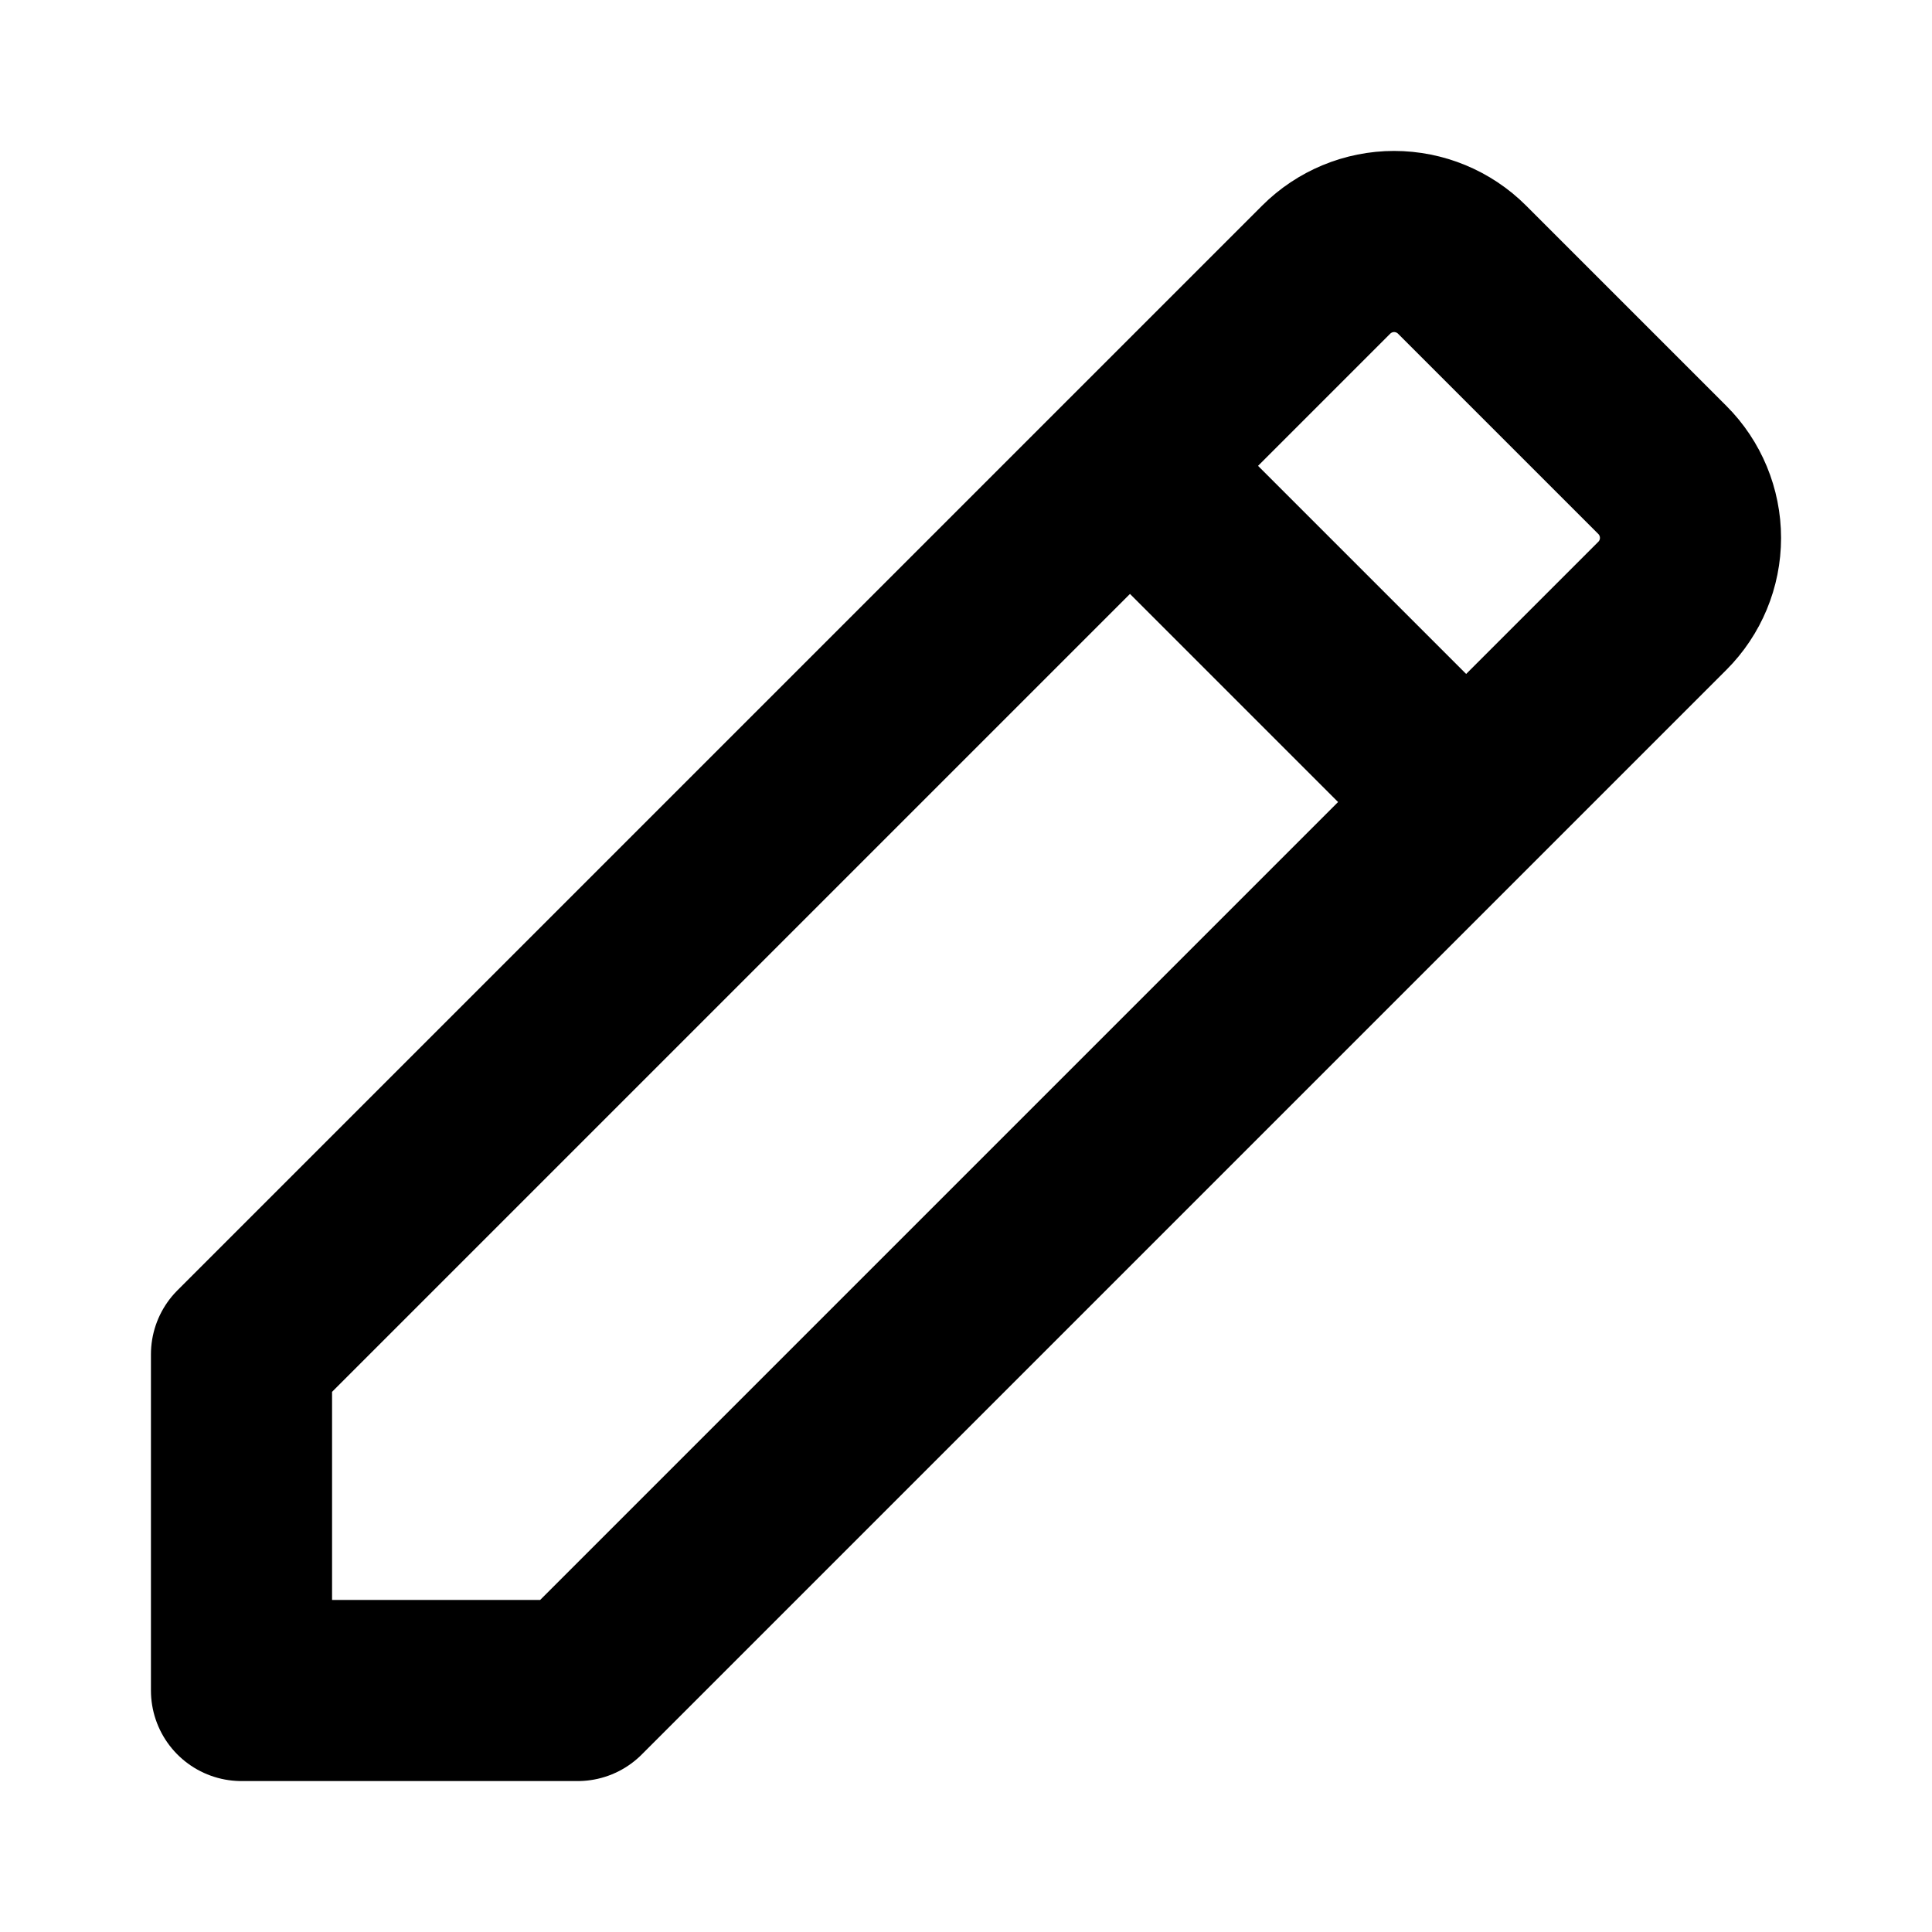
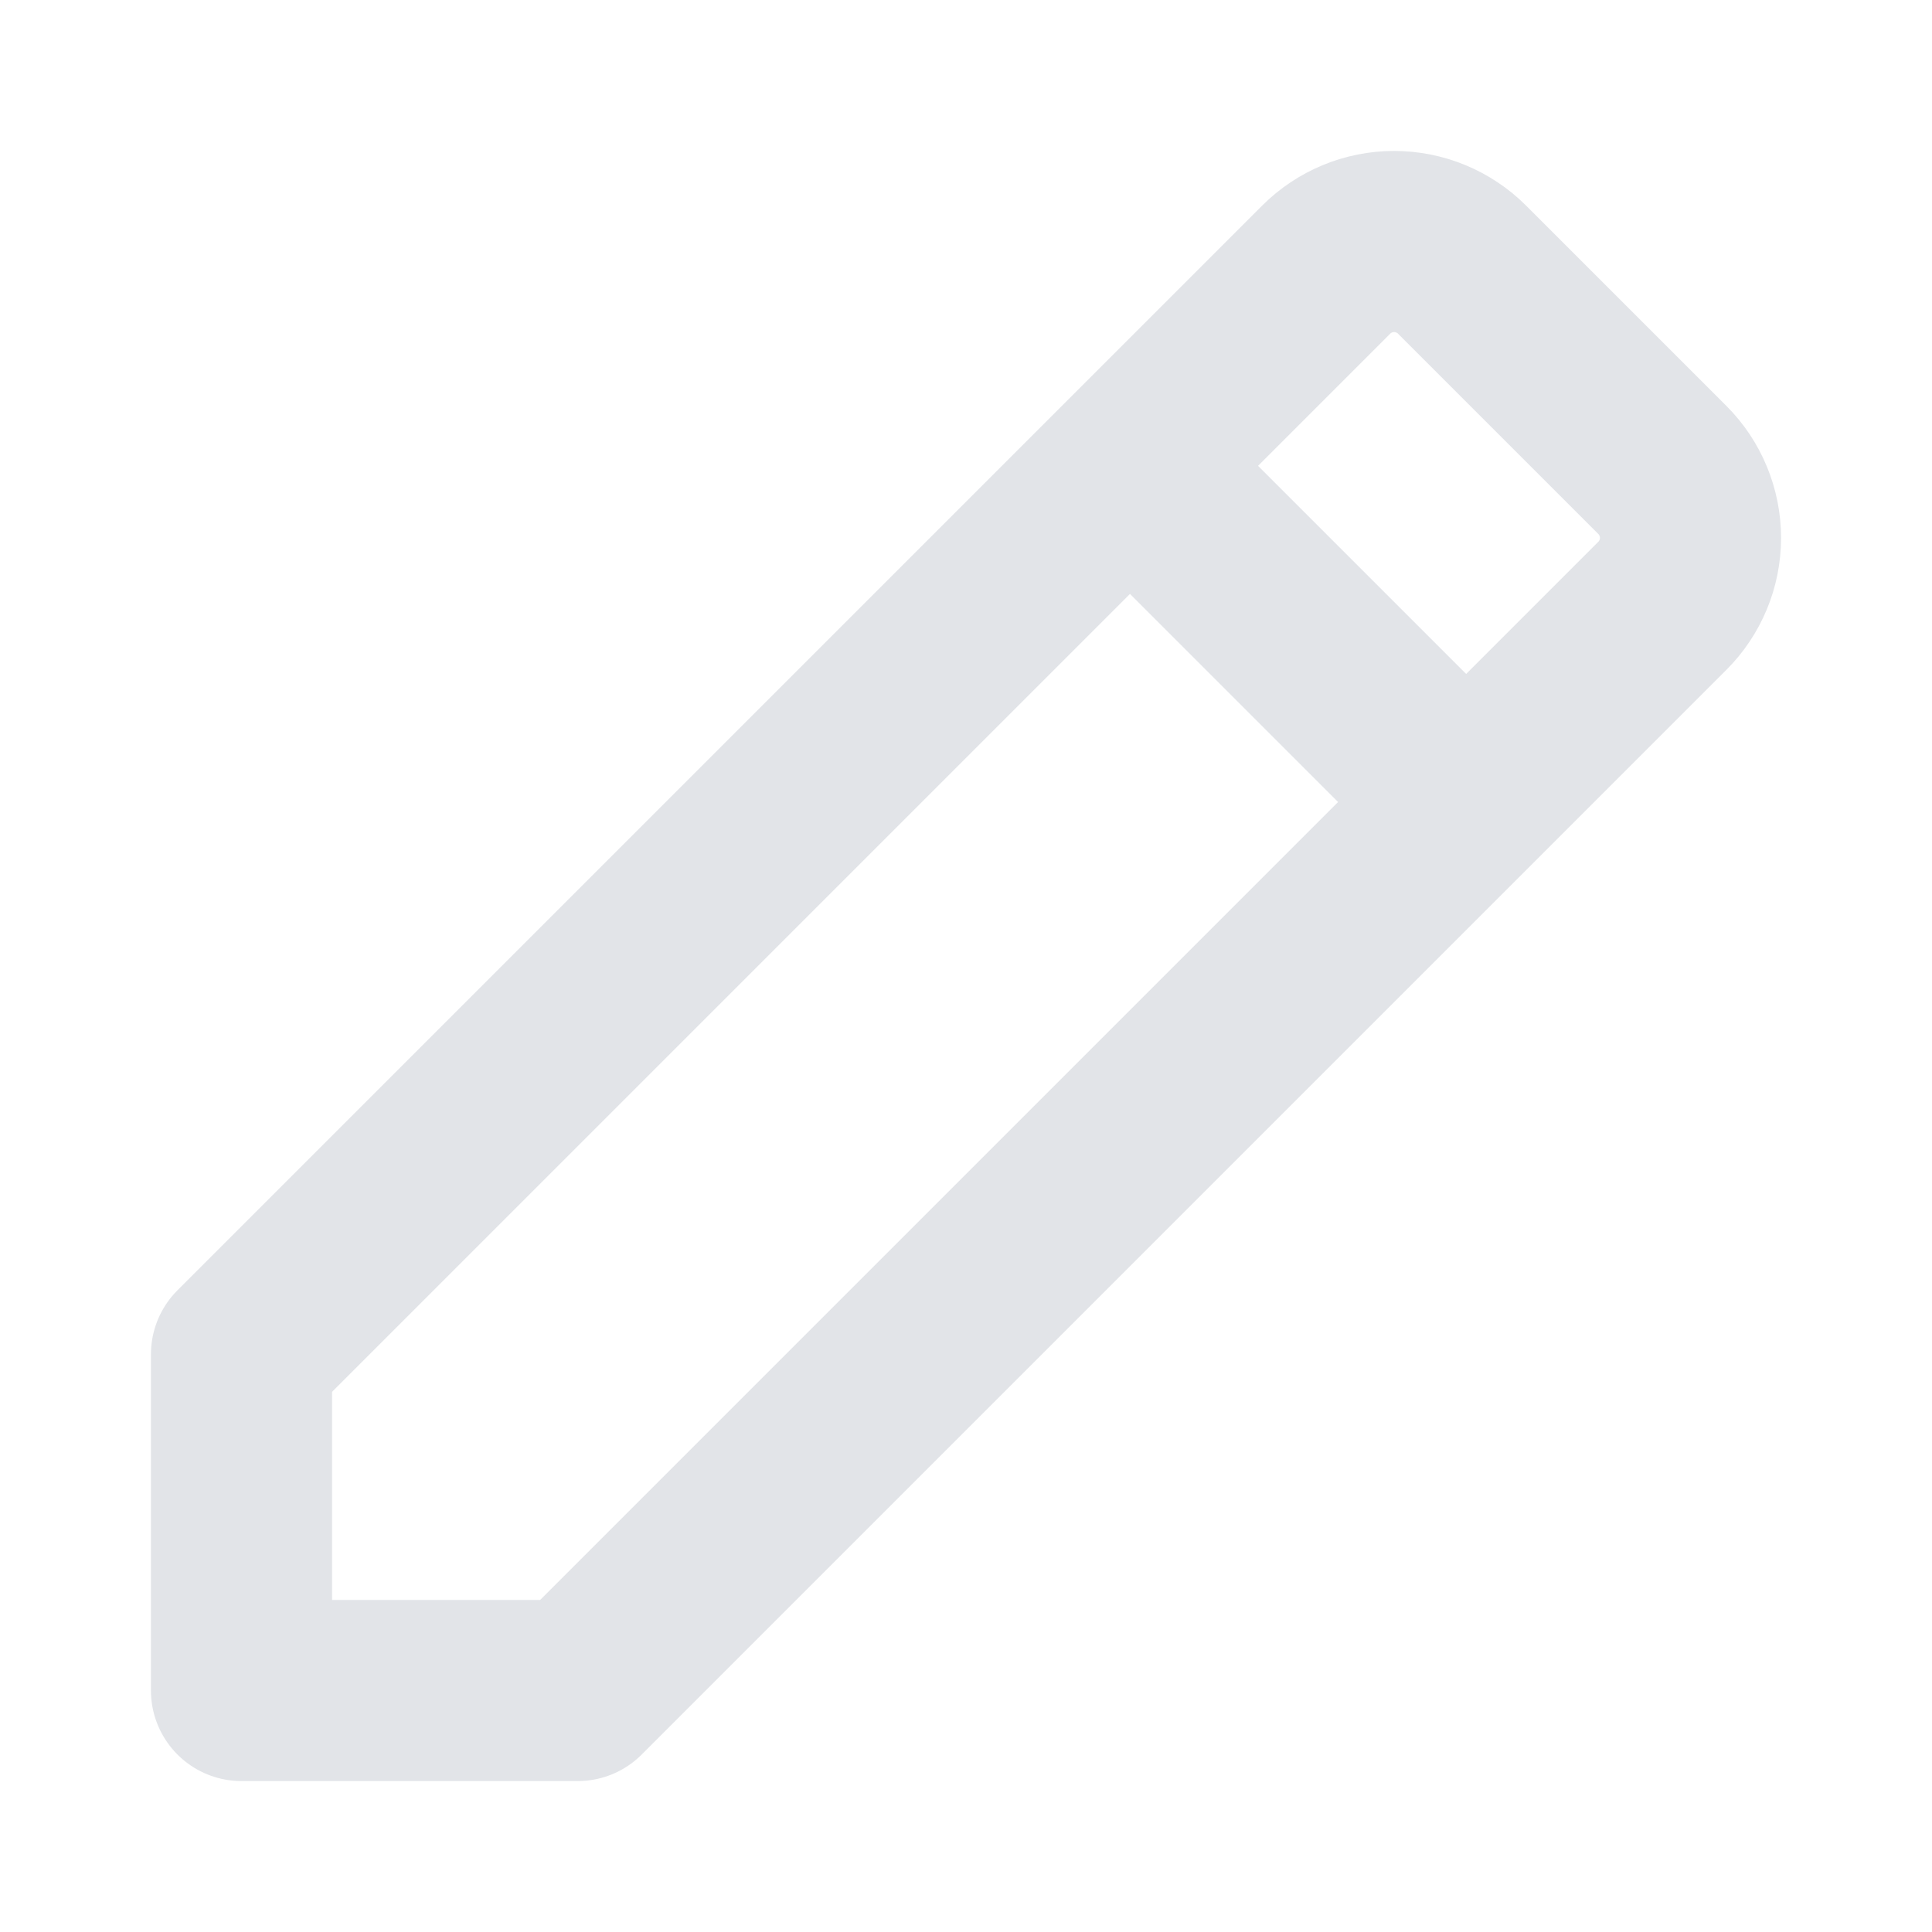
<svg xmlns="http://www.w3.org/2000/svg" width="16" height="16" viewBox="0 0 16 16" fill="none">
-   <path d="M9.557 4.057L11.943 6.443M2 14V11.216L10.983 2.233C11.132 2.084 11.335 2 11.545 2C11.756 2 11.959 2.084 12.108 2.233L13.767 3.892C13.916 4.041 14 4.244 14 4.455C14 4.666 13.916 4.868 13.767 5.017L4.784 14H2Z" stroke="black" stroke-width="1.5" stroke-linecap="round" stroke-linejoin="round" />
+   <path d="M9.557 4.057L11.943 6.443M2 14V11.216L10.983 2.233C11.132 2.084 11.335 2 11.545 2C11.756 2 11.959 2.084 12.108 2.233L13.767 3.892C13.916 4.041 14 4.244 14 4.455C14 4.666 13.916 4.868 13.767 5.017L4.784 14H2Z" stroke="#E2E4E8" stroke-width="1.5" stroke-linecap="round" stroke-linejoin="round" />
</svg>
